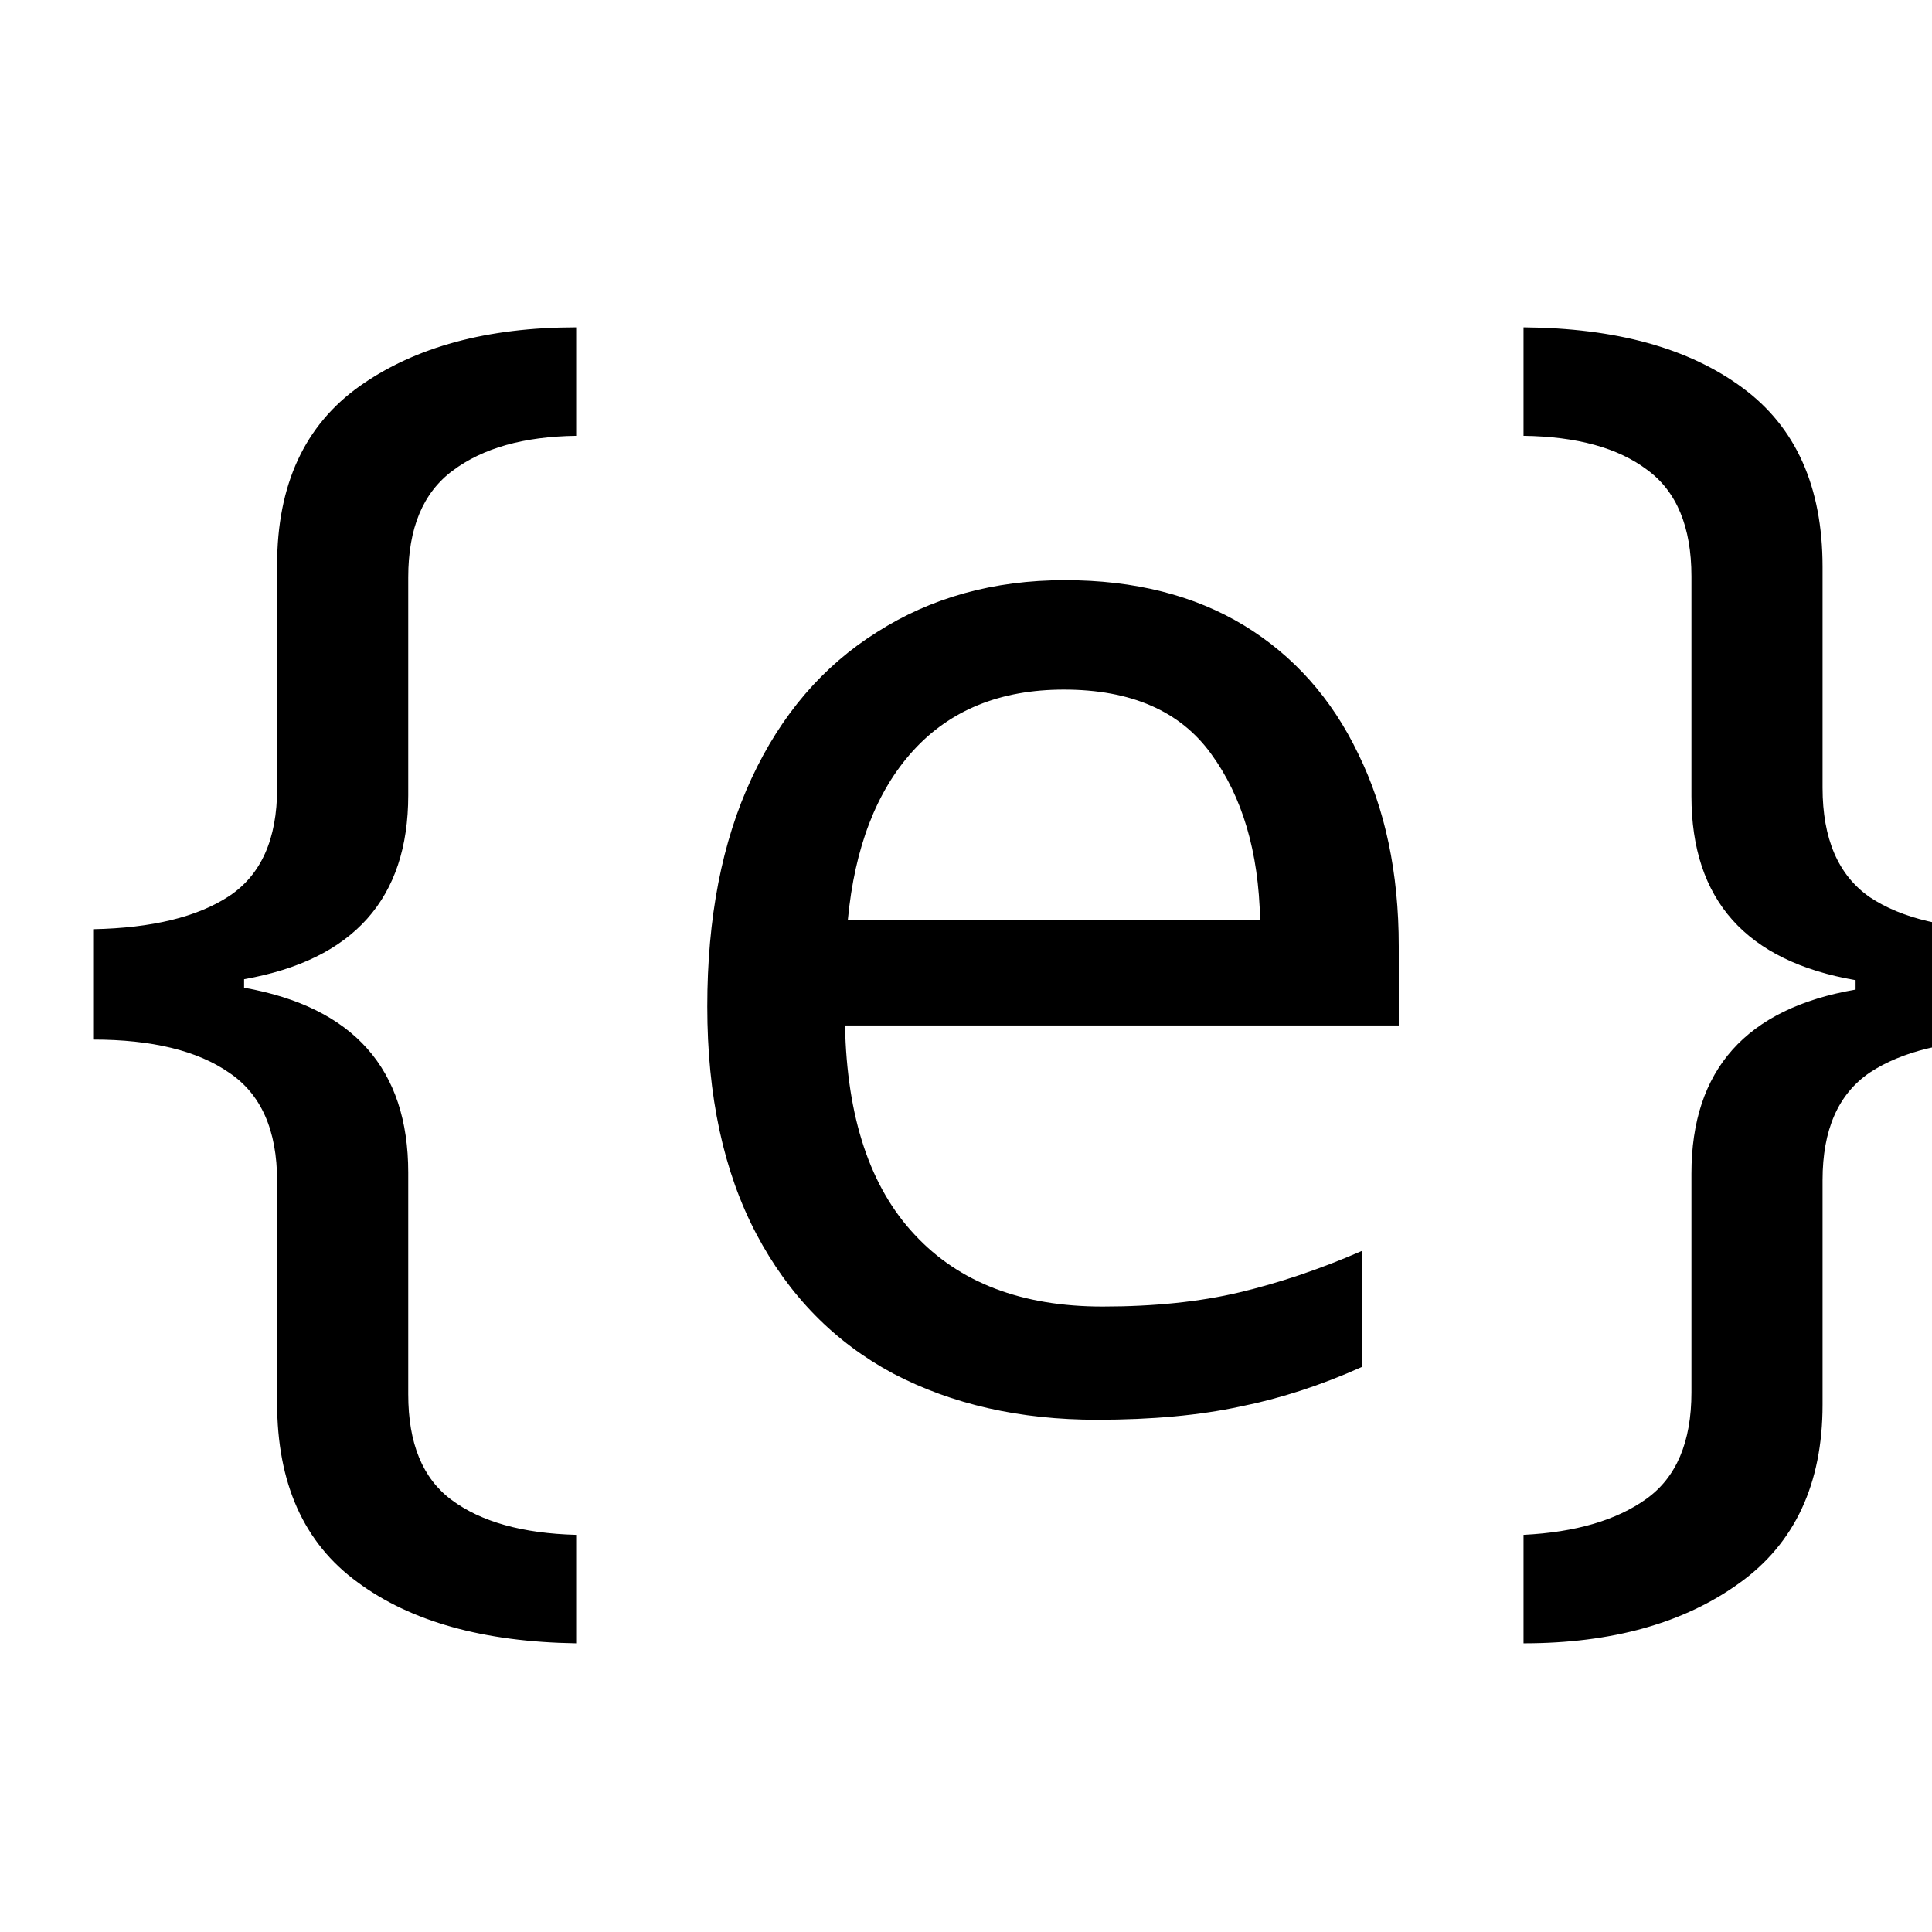
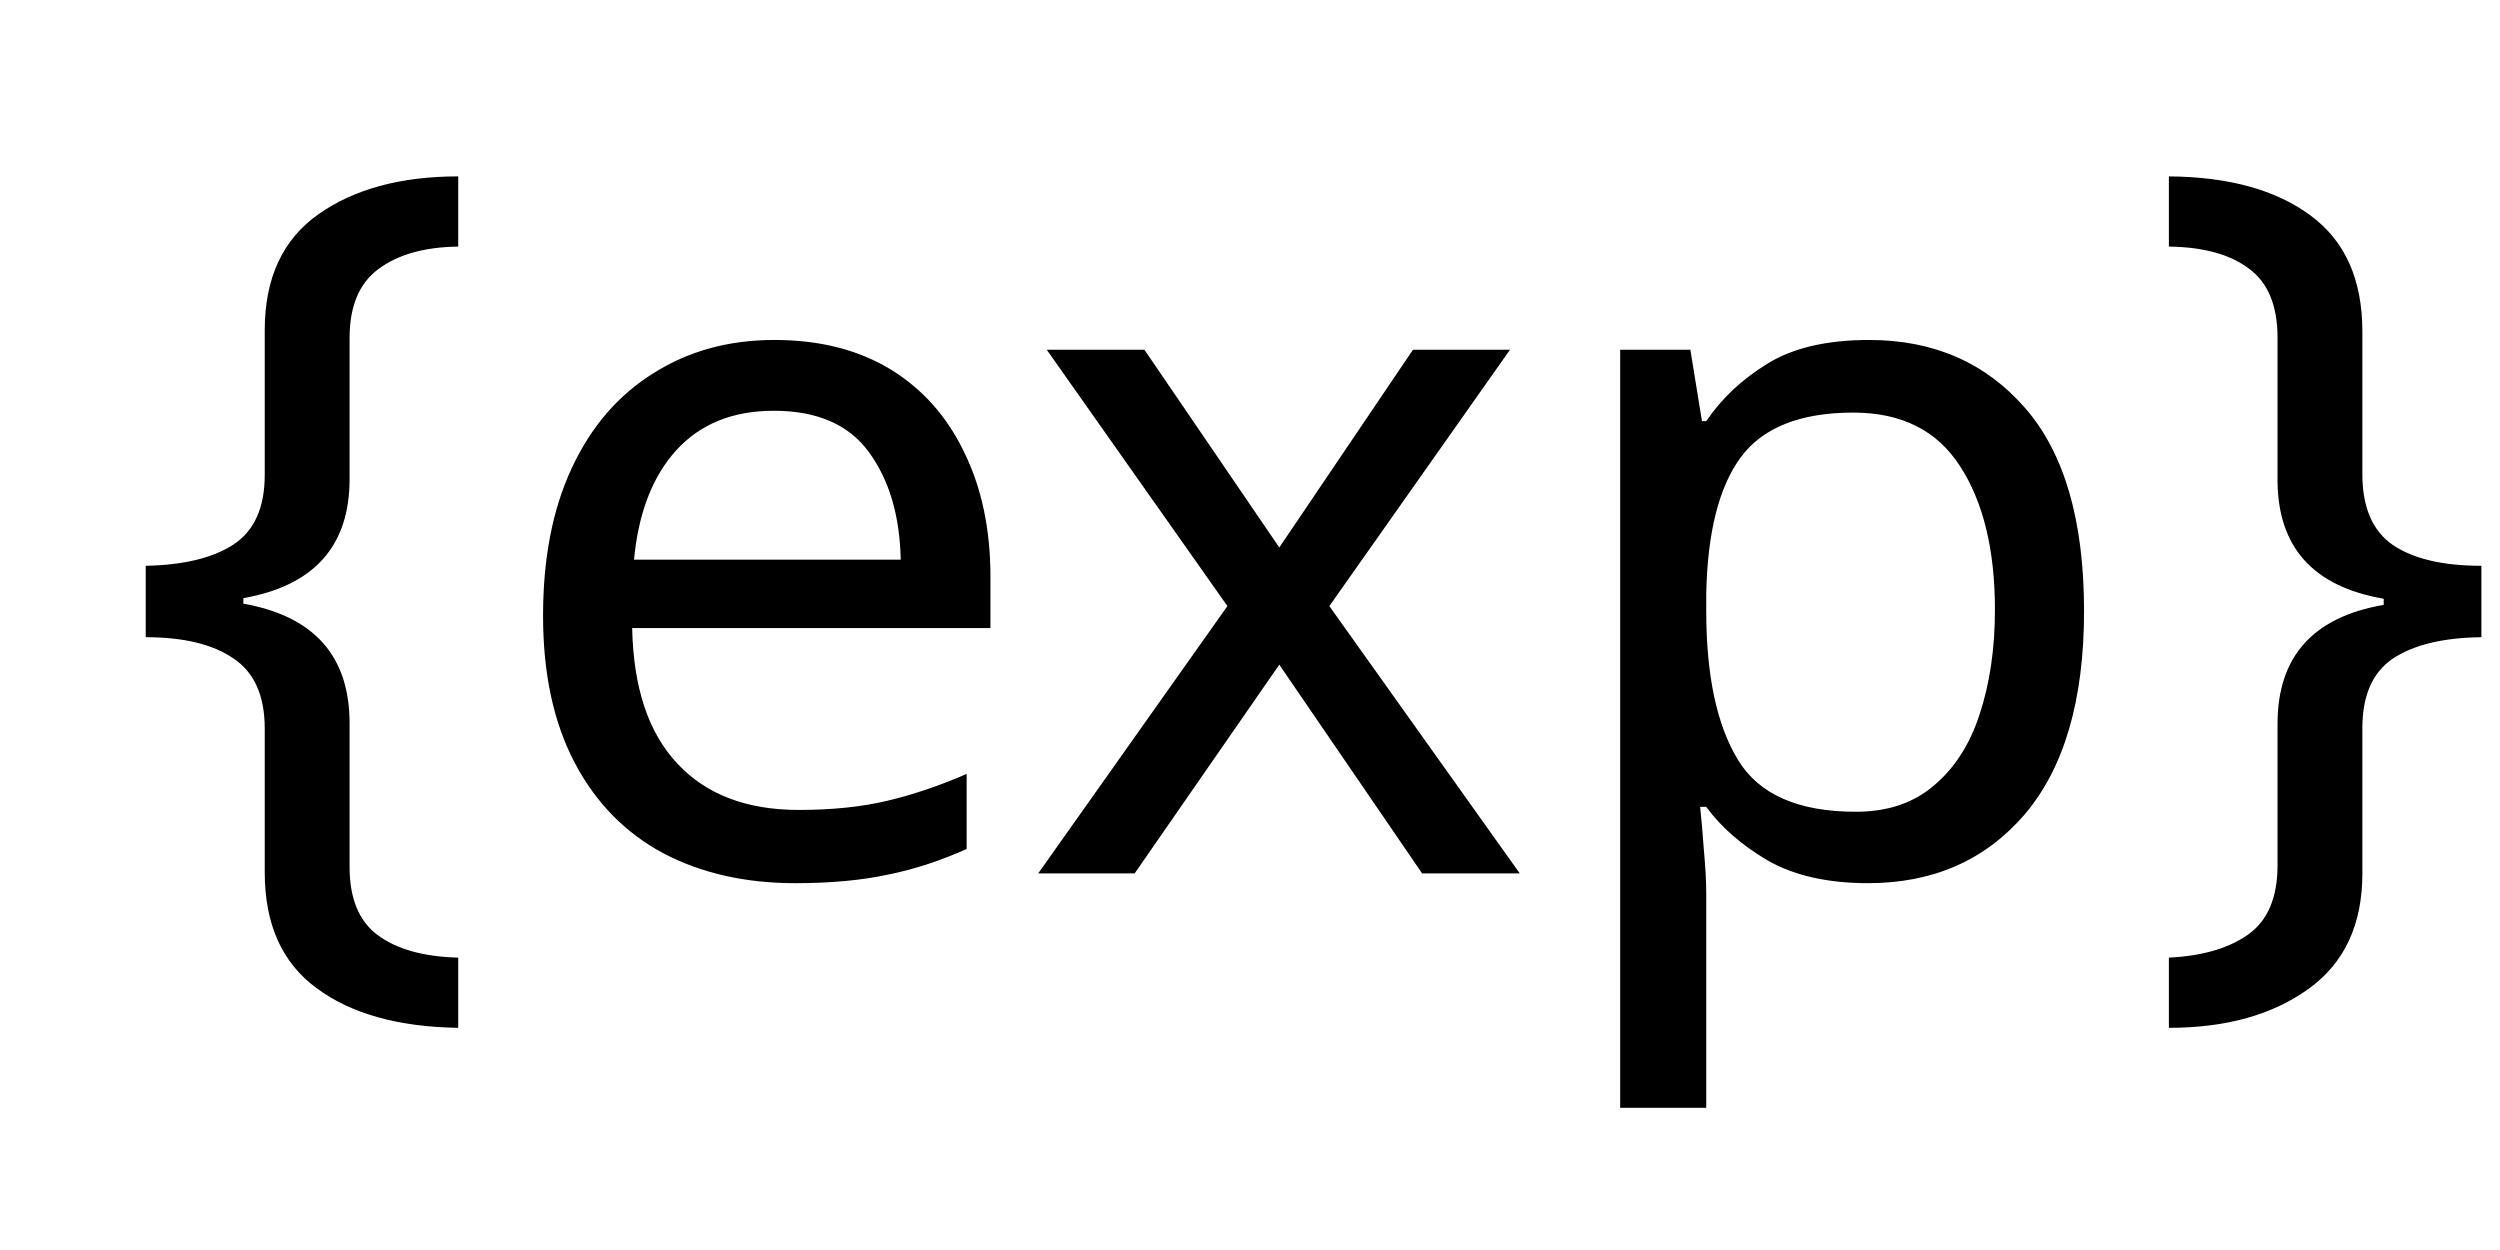
- <svg xmlns="http://www.w3.org/2000/svg" width="32" height="32" id="svg2" version="1.1">
+ <svg xmlns="http://www.w3.org/2000/svg" width="64" height="32" id="svg2" version="1.1">
  <defs id="defs4" />
-   <text xml:space="preserve" style="font-style:normal;font-variant:normal;font-weight:normal;font-stretch:normal;font-size:25px;line-height:125%;font-family:sans-serif;-inkscape-font-specification:sans-serif;letter-spacing:0px;word-spacing:0px;fill:#000000;fill-opacity:1;stroke:none;stroke-width:1px;stroke-linecap:butt;stroke-linejoin:miter;stroke-opacity:1" x="0.84" y="23.267" id="text4177">
-     <tspan id="tspan4179" x="0.84" y="23.267">{e}</tspan>
+   <text xml:space="preserve" style="font-style:normal;font-variant:normal;font-weight:normal;font-stretch:normal;font-size:25px;line-height:125%;font-family:sans-serif;-inkscape-font-specification:sans-serif;letter-spacing:0px;word-spacing:0px;fill:#000000;fill-opacity:1;stroke:none;stroke-width:1px;stroke-linecap:butt;stroke-linejoin:miter;stroke-opacity:1" x="3.027" y="22.36" id="text4177">
+     <tspan id="tspan4179" x="3.027" y="22.36">{exp}</tspan>
  </text>
</svg>
